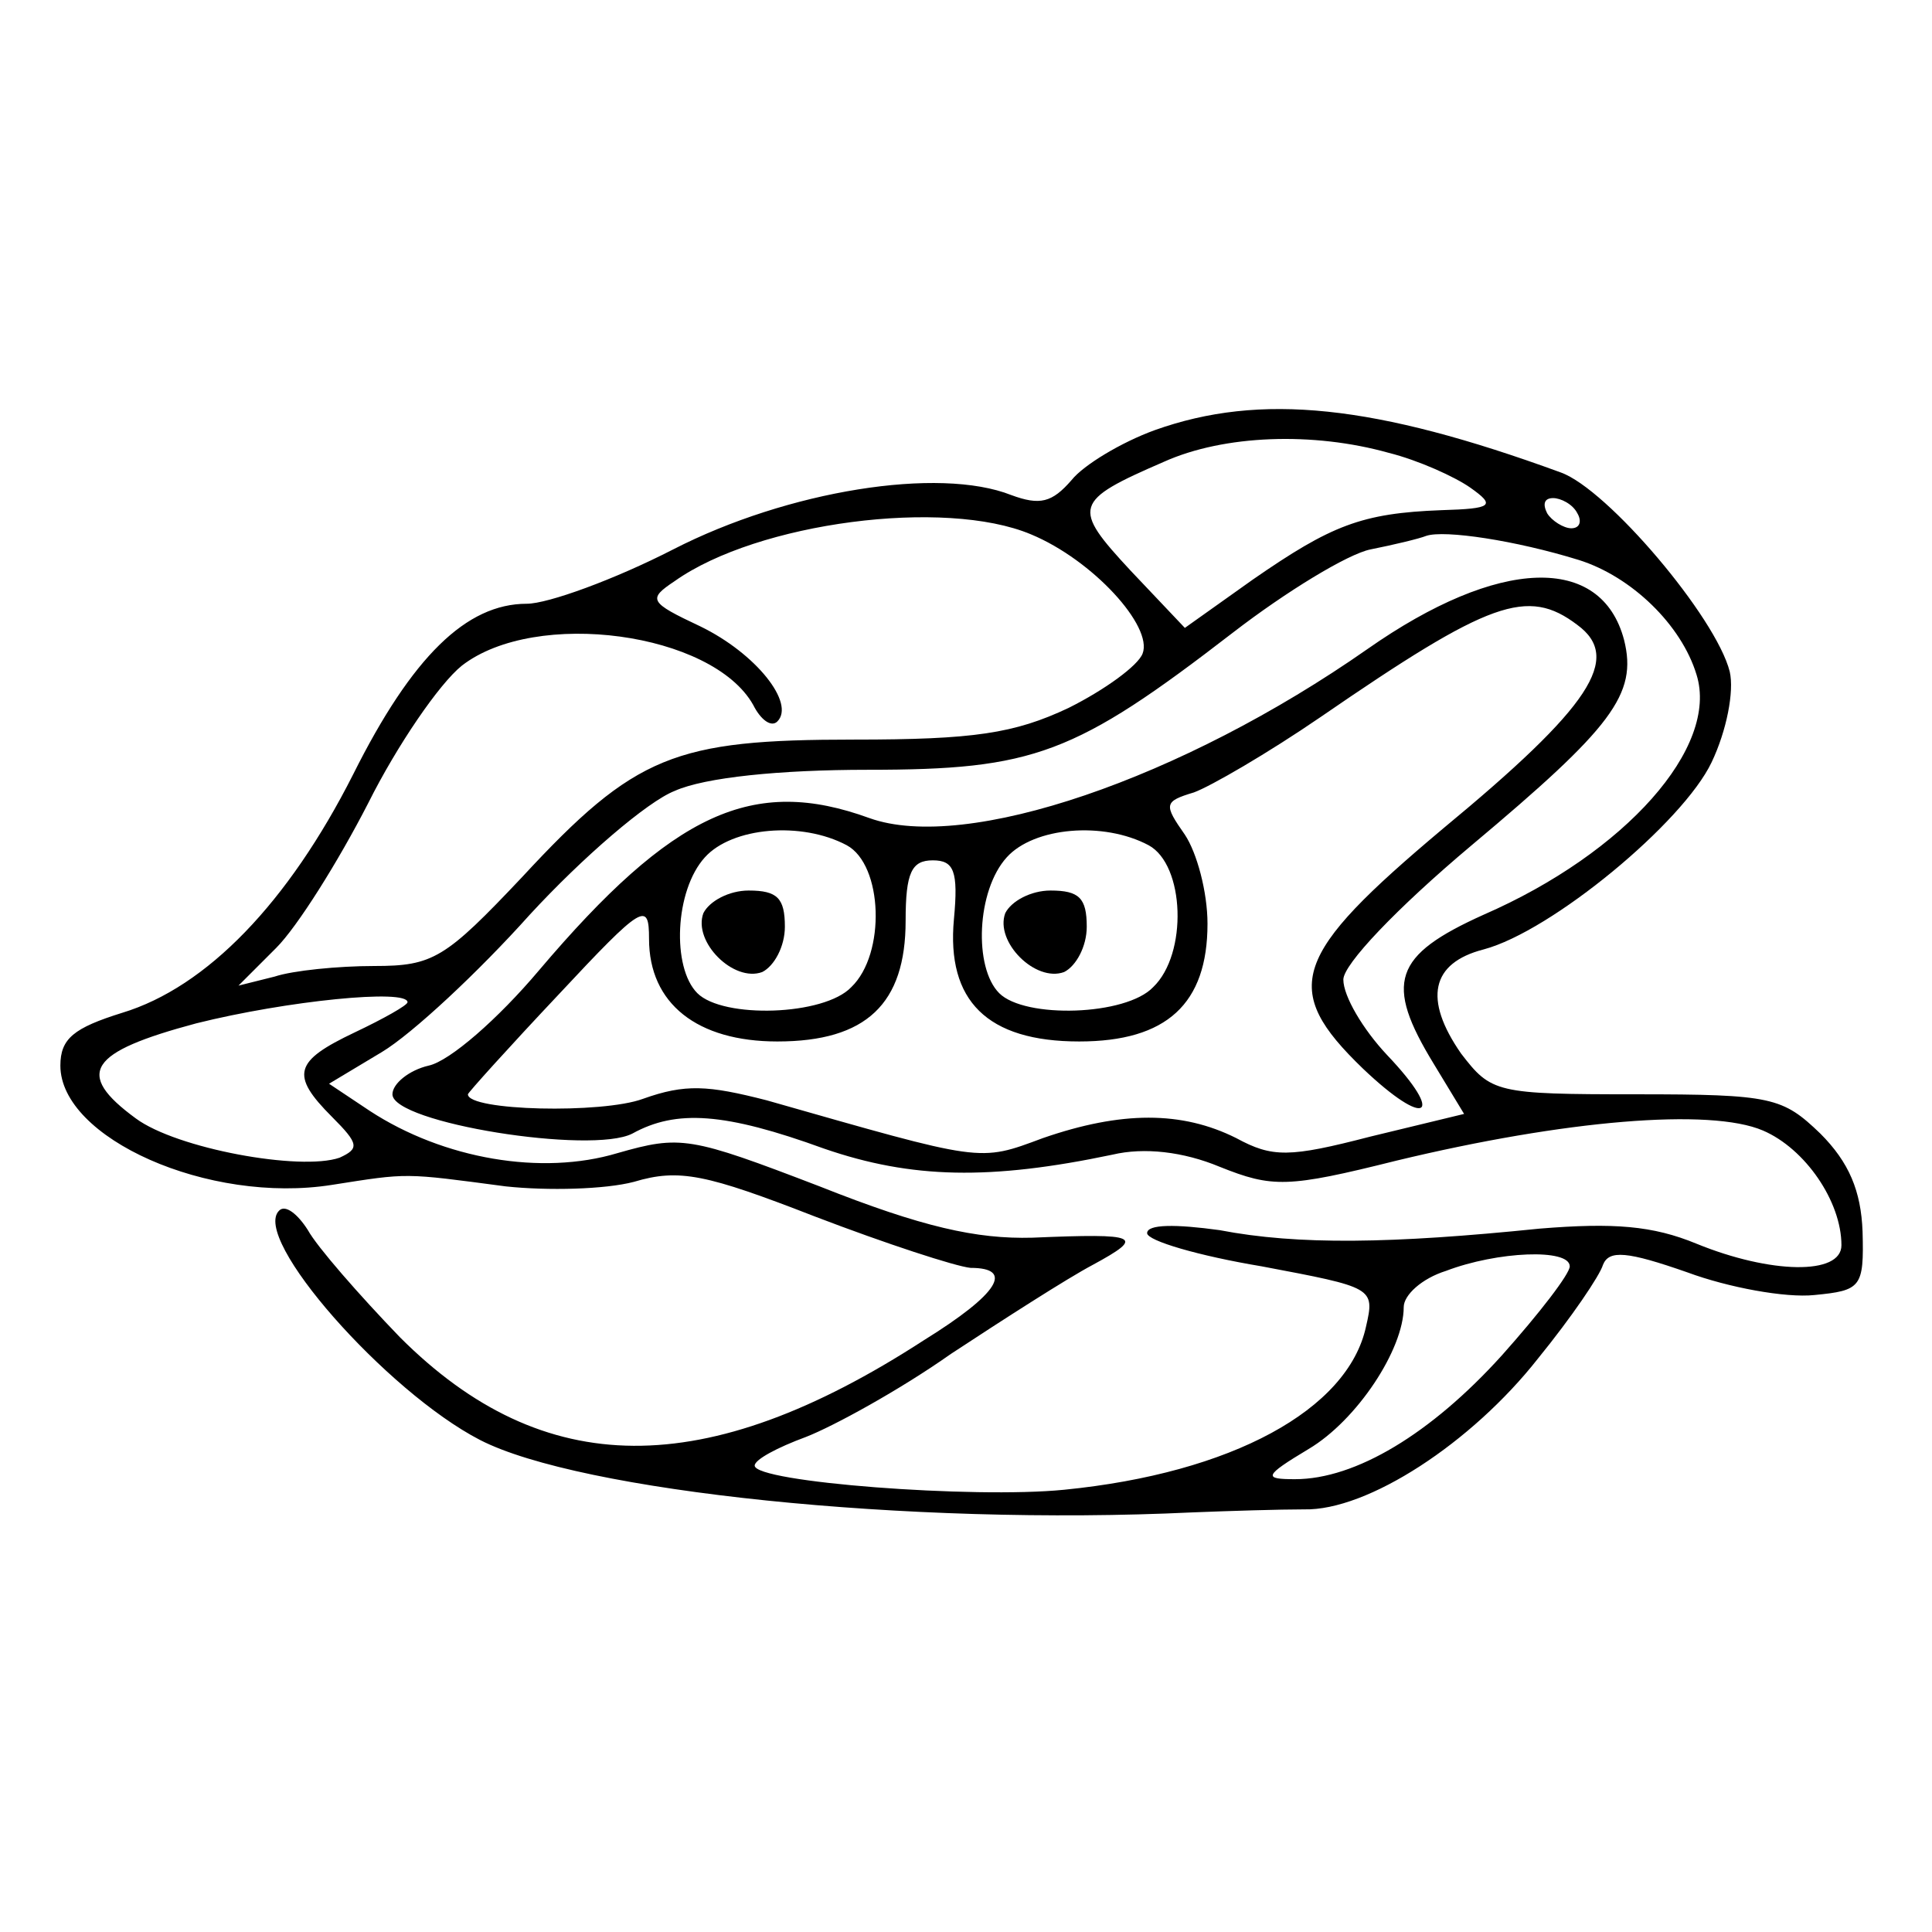
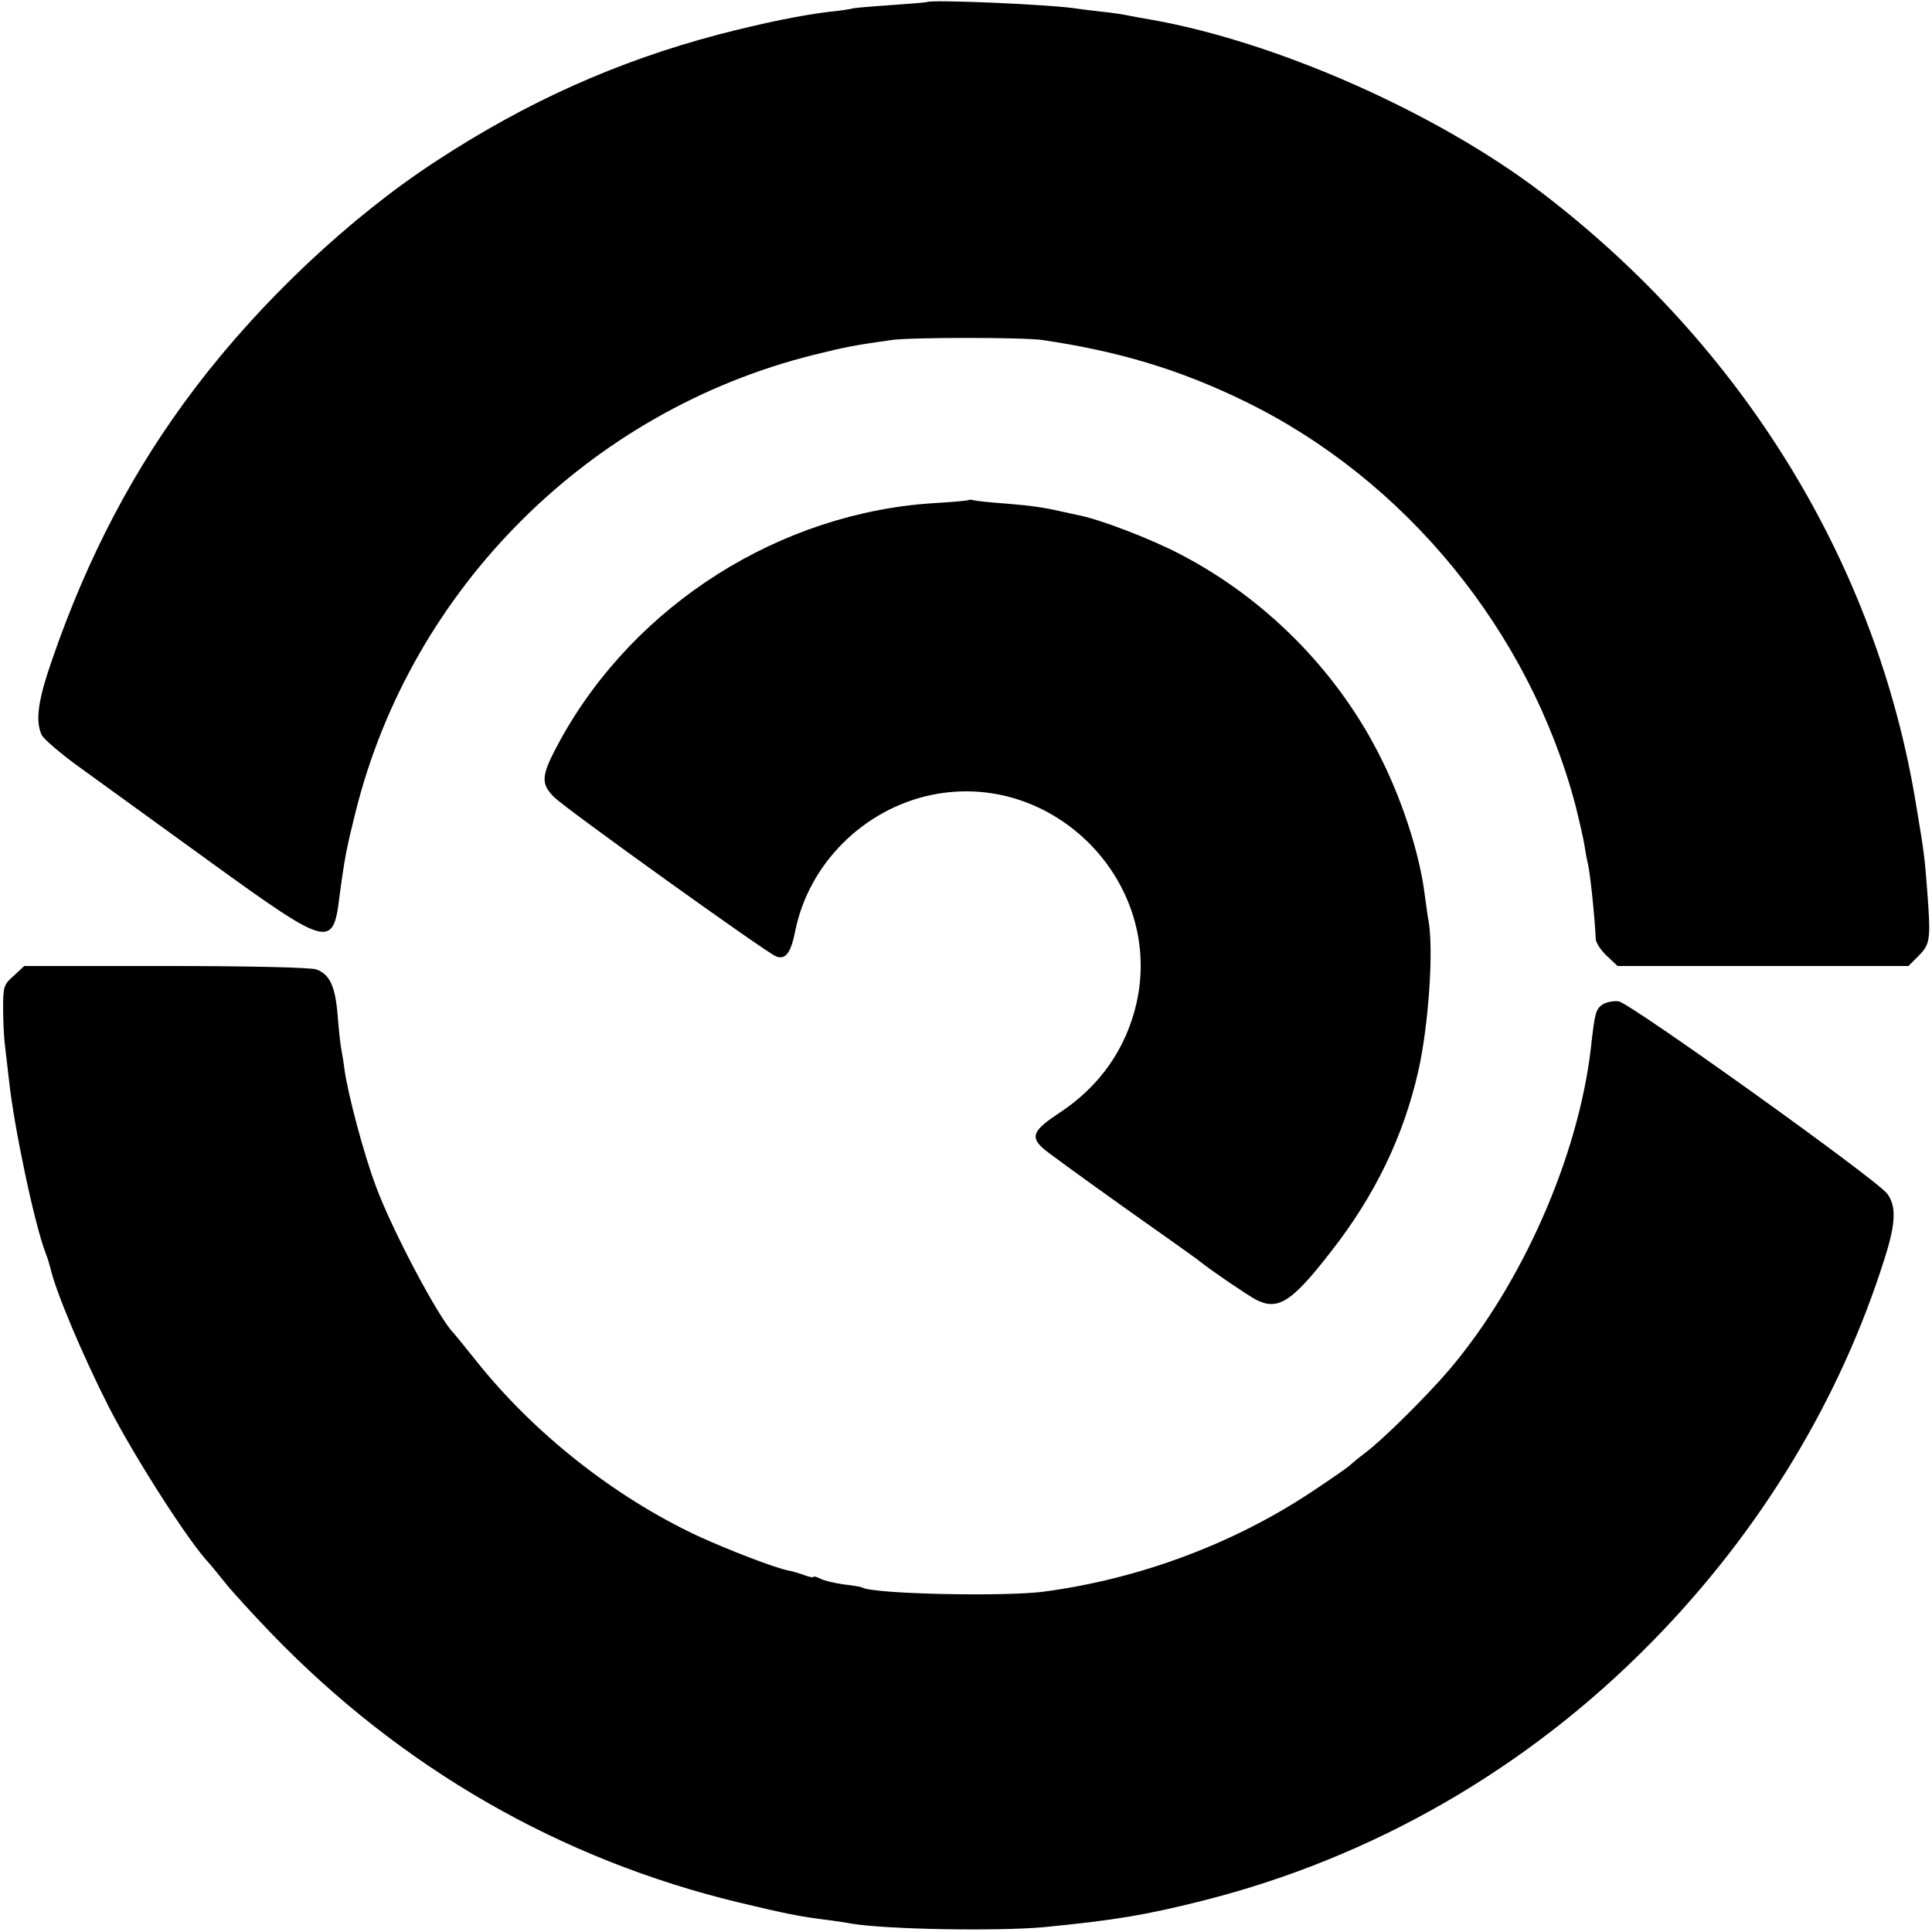
- <svg xmlns="http://www.w3.org/2000/svg" version="1.0" width="128pt" height="128pt" viewBox="0 0 128 128" preserveAspectRatio="xMidYMid meet">
-   <g transform="translate(0,128) scale(0.1,-0.1)" fill="#000000" stroke="none">
-     <path d="M765 995 c-22 -8 -47 -23 -55 -33 -13 -15 -21 -17 -40 -10 -48 19 -148 3 -224 -36 -39 -20 -83 -36 -97 -36 -40 0 -76 -35 -115 -113 -43 -85 -97 -141 -153 -158 -32 -10 -41 -17 -41 -35 0 -48 98 -92 180 -79 51 8 47 8 115 -1 28 -3 66 -2 85 3 30 9 48 5 120 -23 47 -18 93 -33 103 -34 29 0 19 -17 -31 -48 -145 -94 -252 -93 -347 2 -27 28 -55 60 -61 71 -7 11 -15 17 -19 13 -19 -18 71 -120 133 -152 66 -34 283 -57 472 -48 25 1 58 2 74 2 42 -1 111 44 155 100 22 27 41 55 43 62 4 10 16 9 56 -5 27 -10 65 -17 84 -15 31 3 33 5 32 42 -1 27 -9 46 -28 65 -25 24 -32 26 -122 26 -93 0 -96 1 -116 27 -25 36 -20 60 15 69 45 12 132 84 151 124 10 21 15 47 12 60 -9 36 -81 121 -112 132 -123 45 -199 53 -269 28z m155 -15 c20 -5 44 -16 54 -23 17 -12 15 -14 -19 -15 -53 -2 -73 -10 -125 -46 l-45 -32 -36 38 c-39 42 -38 46 22 72 40 18 99 20 149 6z m125 -40 c3 -5 2 -10 -4 -10 -5 0 -13 5 -16 10 -3 6 -2 10 4 10 5 0 13 -4 16 -10z m-362 -14 c41 -17 81 -61 74 -79 -3 -8 -25 -24 -49 -36 -36 -17 -63 -21 -142 -21 -119 0 -145 -10 -220 -91 -51 -54 -59 -59 -98 -59 -24 0 -54 -3 -66 -7 l-24 -6 25 25 c14 14 41 57 61 96 19 38 47 79 62 91 49 38 166 22 193 -26 5 -10 12 -15 16 -11 12 12 -14 45 -51 63 -34 16 -35 18 -17 30 55 39 179 55 236 31z m363 -17 c35 -11 68 -43 78 -76 15 -48 -47 -118 -141 -159 -60 -27 -66 -45 -33 -99 l20 -33 -62 -15 c-54 -14 -65 -14 -89 -1 -36 18 -76 18 -128 0 -43 -16 -39 -16 -183 25 -39 10 -54 11 -82 1 -27 -10 -116 -8 -116 3 0 1 27 31 60 66 56 60 60 62 60 37 0 -43 32 -68 85 -68 59 0 85 25 85 80 0 32 4 40 18 40 14 0 17 -7 14 -39 -5 -54 22 -81 83 -81 58 0 85 25 85 78 0 21 -7 47 -15 59 -14 20 -14 22 6 28 11 4 49 26 84 50 112 77 137 86 170 61 30 -22 9 -54 -89 -135 -100 -84 -108 -106 -53 -159 42 -40 55 -32 16 9 -16 17 -29 39 -29 50 0 10 35 47 85 89 93 78 110 100 101 136 -15 57 -83 55 -170 -6 -123 -86 -266 -135 -330 -112 -77 28 -130 4 -219 -101 -27 -32 -59 -60 -73 -63 -13 -3 -24 -12 -24 -19 0 -19 132 -40 159 -26 29 16 61 14 127 -10 58 -20 110 -21 191 -4 21 5 47 2 71 -8 35 -14 45 -14 117 4 112 27 208 35 243 20 28 -12 52 -47 52 -76 0 -20 -47 -19 -96 1 -29 12 -55 14 -104 10 -98 -10 -160 -11 -212 -1 -29 4 -48 4 -48 -2 0 -5 34 -15 76 -22 74 -14 75 -14 69 -40 -12 -55 -89 -97 -200 -108 -60 -6 -205 5 -205 16 0 4 15 12 34 19 18 7 62 31 96 55 35 23 77 50 94 59 35 19 31 21 -40 18 -37 -1 -73 7 -141 34 -86 33 -92 34 -134 22 -50 -15 -115 -4 -164 28 l-27 18 35 21 c20 12 64 53 98 91 35 38 78 75 96 82 20 9 70 14 128 14 110 0 137 10 242 91 35 27 76 52 91 55 15 3 32 7 37 9 12 4 59 -3 101 -16z m-485 -189 c24 -13 26 -72 3 -94 -18 -19 -85 -21 -102 -4 -17 17 -15 68 5 90 18 20 64 24 94 8z m200 0 c24 -13 26 -72 3 -94 -18 -19 -85 -21 -102 -4 -17 17 -15 68 5 90 18 20 64 24 94 8z m-491 -104 c0 -2 -16 -11 -35 -20 -40 -19 -43 -28 -15 -56 18 -18 18 -21 5 -27 -26 -9 -108 6 -135 26 -41 30 -31 44 40 63 60 15 140 23 140 14z m770 -175 c0 -5 -20 -31 -45 -59 -47 -52 -97 -82 -137 -82 -21 0 -21 2 9 20 32 19 63 66 63 94 0 8 12 19 28 24 34 13 82 15 82 3z" />
-     <path d="M466 675 c-7 -19 20 -46 39 -39 8 4 15 17 15 30 0 19 -5 24 -24 24 -13 0 -26 -7 -30 -15z" />
-     <path d="M666 675 c-7 -19 20 -46 39 -39 8 4 15 17 15 30 0 19 -5 24 -24 24 -13 0 -26 -7 -30 -15z" />
+ <svg xmlns="http://www.w3.org/2000/svg" version="1.0" width="558pt" height="558pt" viewBox="0 0 558 558" preserveAspectRatio="xMidYMid meet">
+   <g transform="translate(0,558) scale(0.1,-0.1)" fill="#000000" stroke="none">
+     <path d="M2677 5574 c-1 -1 -49 -5 -107 -9 -58 -4 -107 -8 -110 -10 -3 -1 -32 -6 -65 -9 -82 -10 -190 -32 -321 -66 -291 -77 -551 -193 -814 -365 -247 -161 -506 -404 -696 -655 -176 -231 -311 -488 -413 -784 -42 -120 -49 -177 -31 -218 6 -13 59 -58 118 -100 59 -43 228 -165 377 -273 332 -240 347 -244 365 -98 15 114 21 144 47 248 161 646 676 1159 1323 1320 92 23 119 28 225 43 56 8 381 8 435 0 220 -32 399 -86 585 -177 464 -226 822 -664 955 -1166 11 -44 23 -96 26 -115 3 -19 7 -42 9 -50 7 -24 20 -147 24 -223 1 -11 15 -32 32 -48 l31 -29 420 0 420 0 29 29 c34 35 36 45 25 191 -7 92 -9 110 -32 246 -113 694 -499 1324 -1083 1769 -304 231 -768 436 -1131 499 -19 3 -46 8 -60 11 -14 3 -47 8 -75 11 -27 3 -61 7 -74 9 -71 12 -424 27 -434 19z" />
+     <path d="M2798 4136 c-1 -2 -46 -6 -98 -9 -446 -27 -865 -292 -1081 -683 -57 -104 -59 -126 -18 -167 36 -35 613 -449 640 -459 28 -11 43 9 56 74 39 193 197 351 393 392 351 73 670 -249 593 -599 -30 -133 -106 -242 -223 -319 -76 -50 -85 -69 -47 -103 12 -11 117 -87 232 -169 116 -82 215 -152 220 -157 38 -30 137 -97 163 -111 63 -32 103 -7 216 139 127 162 209 332 252 520 30 132 45 350 30 435 -3 14 -7 48 -11 75 -15 123 -69 286 -137 416 -124 239 -327 442 -567 567 -87 46 -239 104 -301 115 -14 3 -36 8 -50 11 -44 10 -83 16 -160 22 -41 3 -80 7 -87 9 -6 2 -13 2 -15 1z" />
+     <path d="M40 2762 c-29 -25 -31 -32 -31 -92 0 -36 2 -87 6 -115 3 -27 8 -70 11 -95 15 -139 74 -416 105 -497 6 -15 12 -35 14 -43 14 -66 94 -256 171 -407 76 -147 231 -389 289 -449 5 -6 26 -31 45 -55 19 -24 80 -91 135 -148 375 -388 834 -652 1350 -776 134 -32 172 -40 260 -51 22 -3 51 -7 65 -10 107 -17 422 -22 555 -10 205 20 294 35 457 76 493 124 941 382 1301 750 312 318 543 700 671 1108 32 101 33 150 6 185 -36 45 -742 550 -775 555 -16 2 -38 -3 -48 -10 -18 -14 -21 -23 -32 -123 -36 -315 -199 -684 -410 -932 -64 -75 -193 -203 -242 -239 -21 -16 -40 -32 -43 -35 -3 -4 -49 -36 -103 -72 -229 -154 -504 -257 -782 -294 -114 -15 -493 -7 -525 12 -3 2 -27 6 -54 9 -27 4 -57 11 -68 17 -10 5 -18 7 -18 5 0 -3 -11 -1 -25 4 -14 5 -36 12 -48 14 -40 8 -170 58 -262 100 -241 113 -474 297 -640 506 -33 41 -62 77 -65 80 -42 41 -178 298 -224 423 -35 92 -82 270 -91 338 -2 17 -6 42 -9 57 -3 15 -8 61 -11 102 -7 82 -23 116 -61 130 -15 6 -199 10 -434 10 l-410 0 -30 -28z" />
  </g>
</svg>
